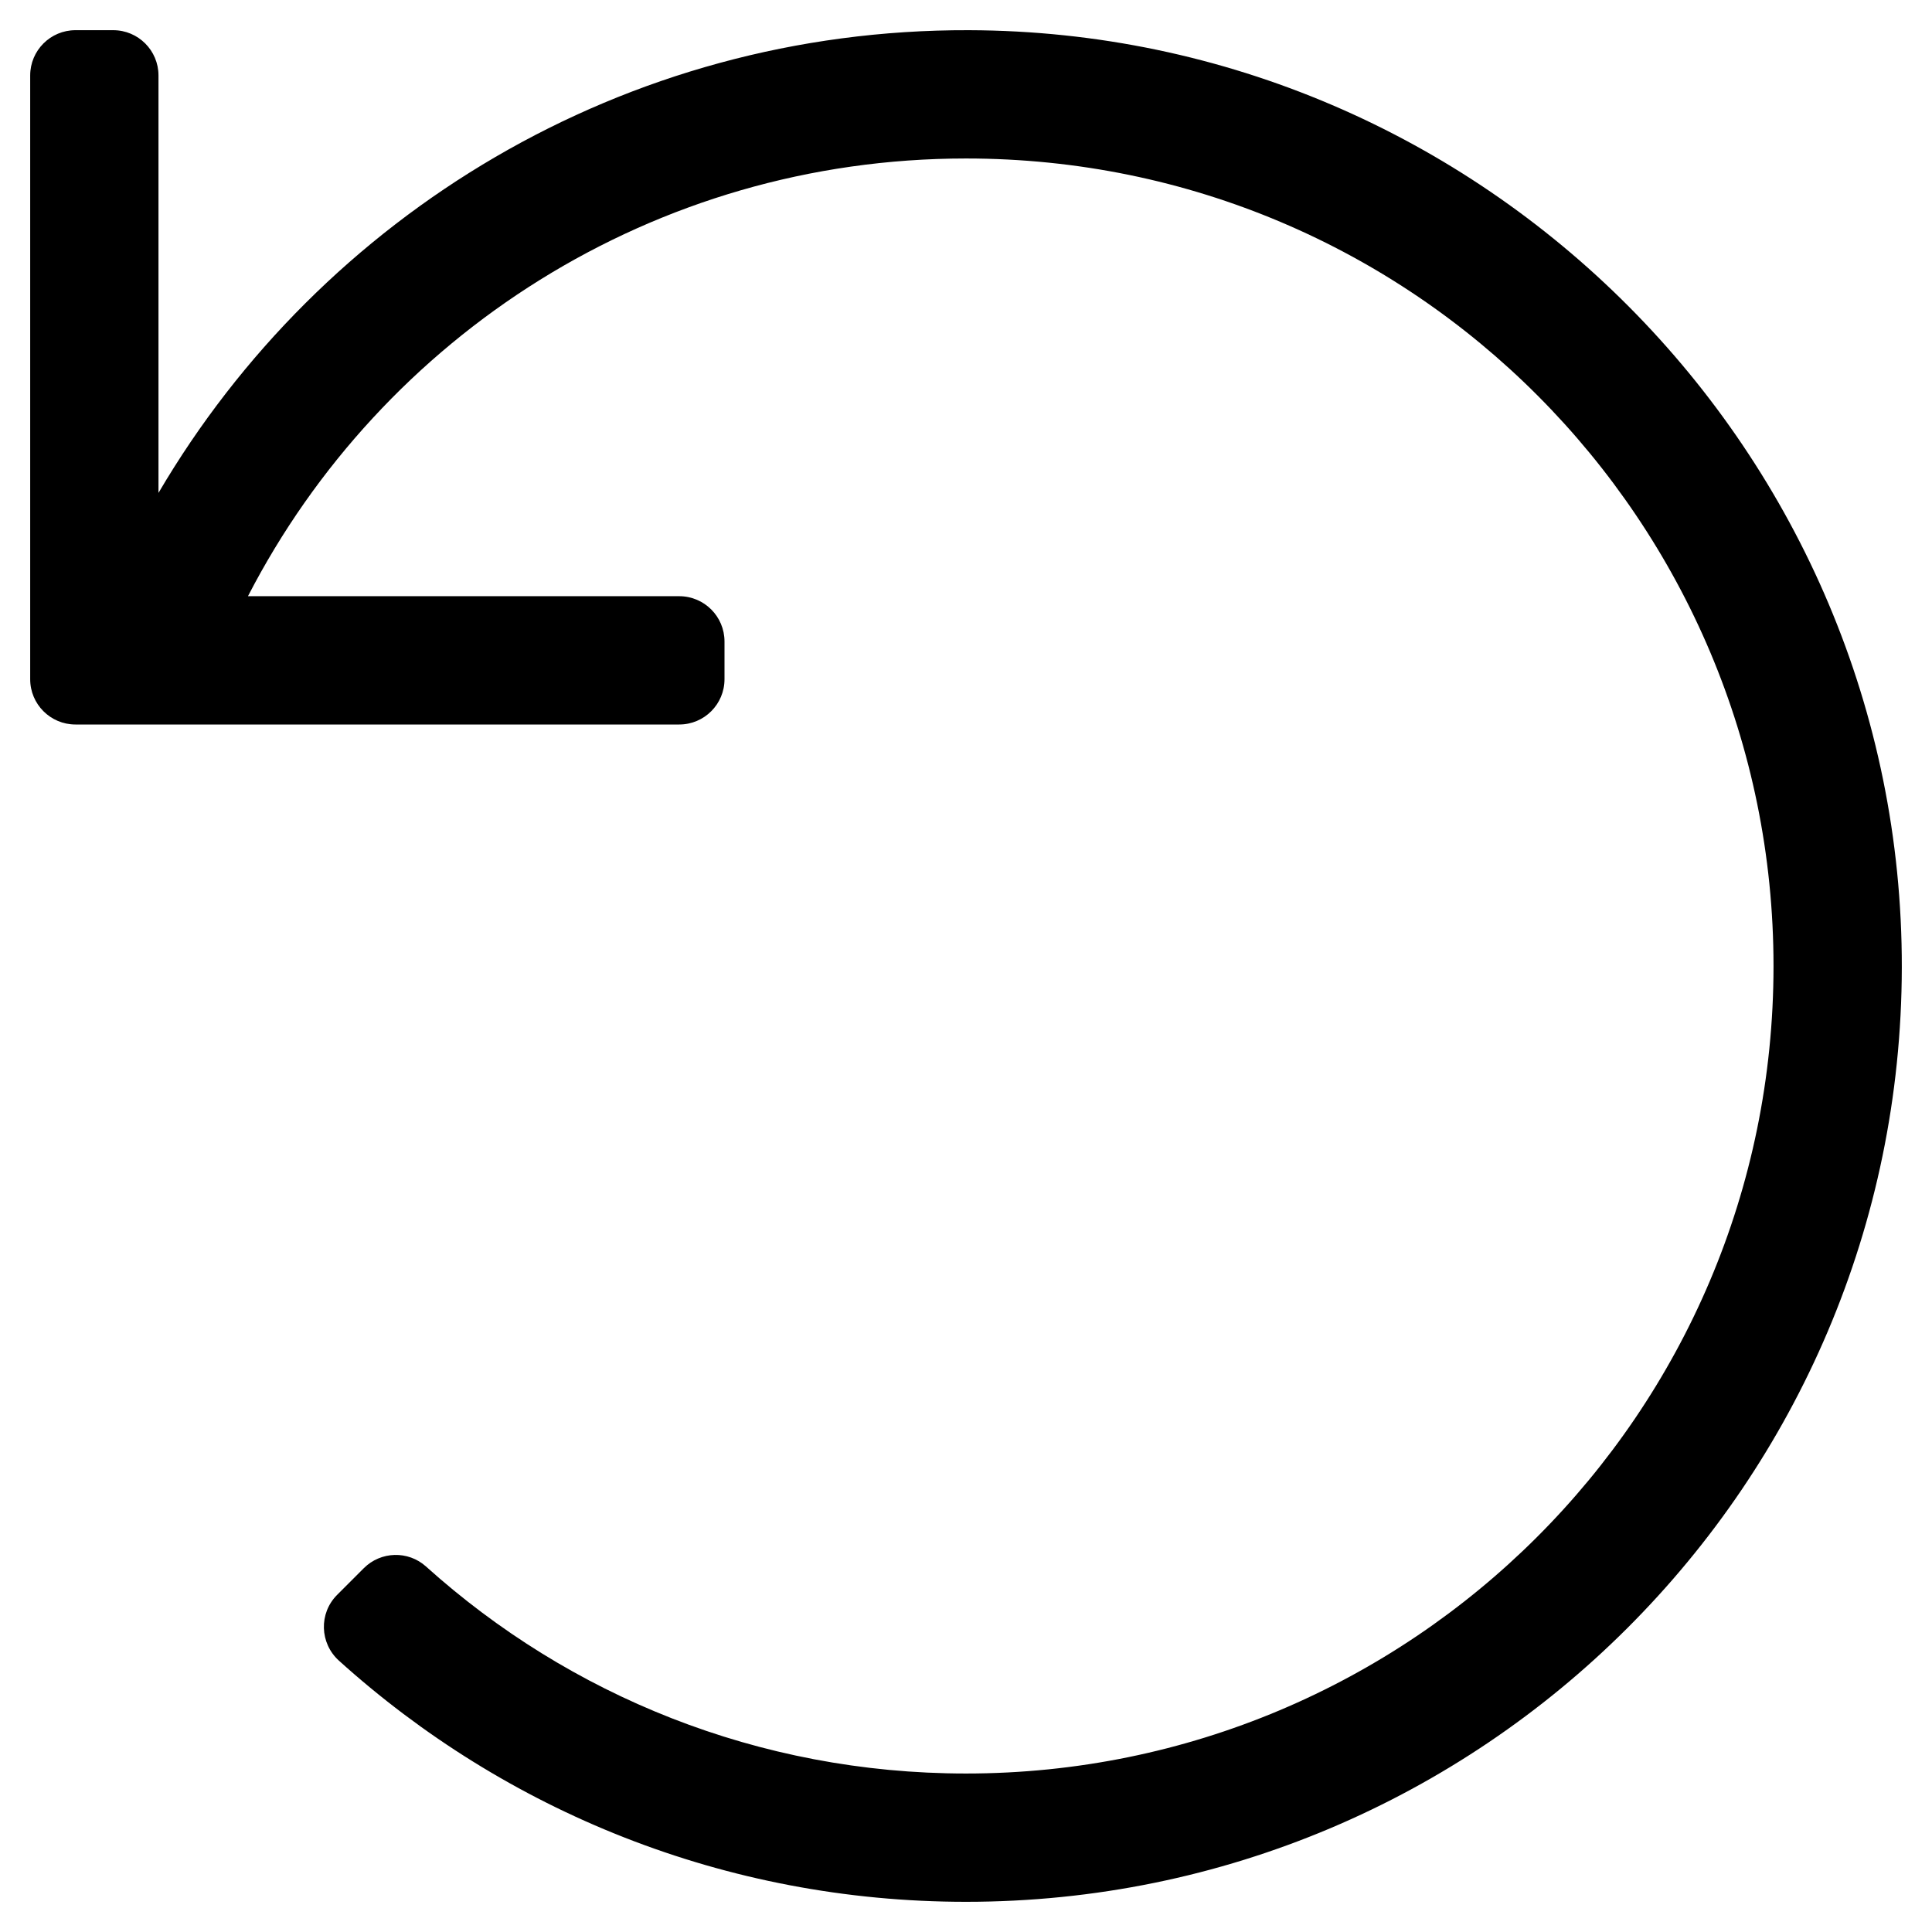
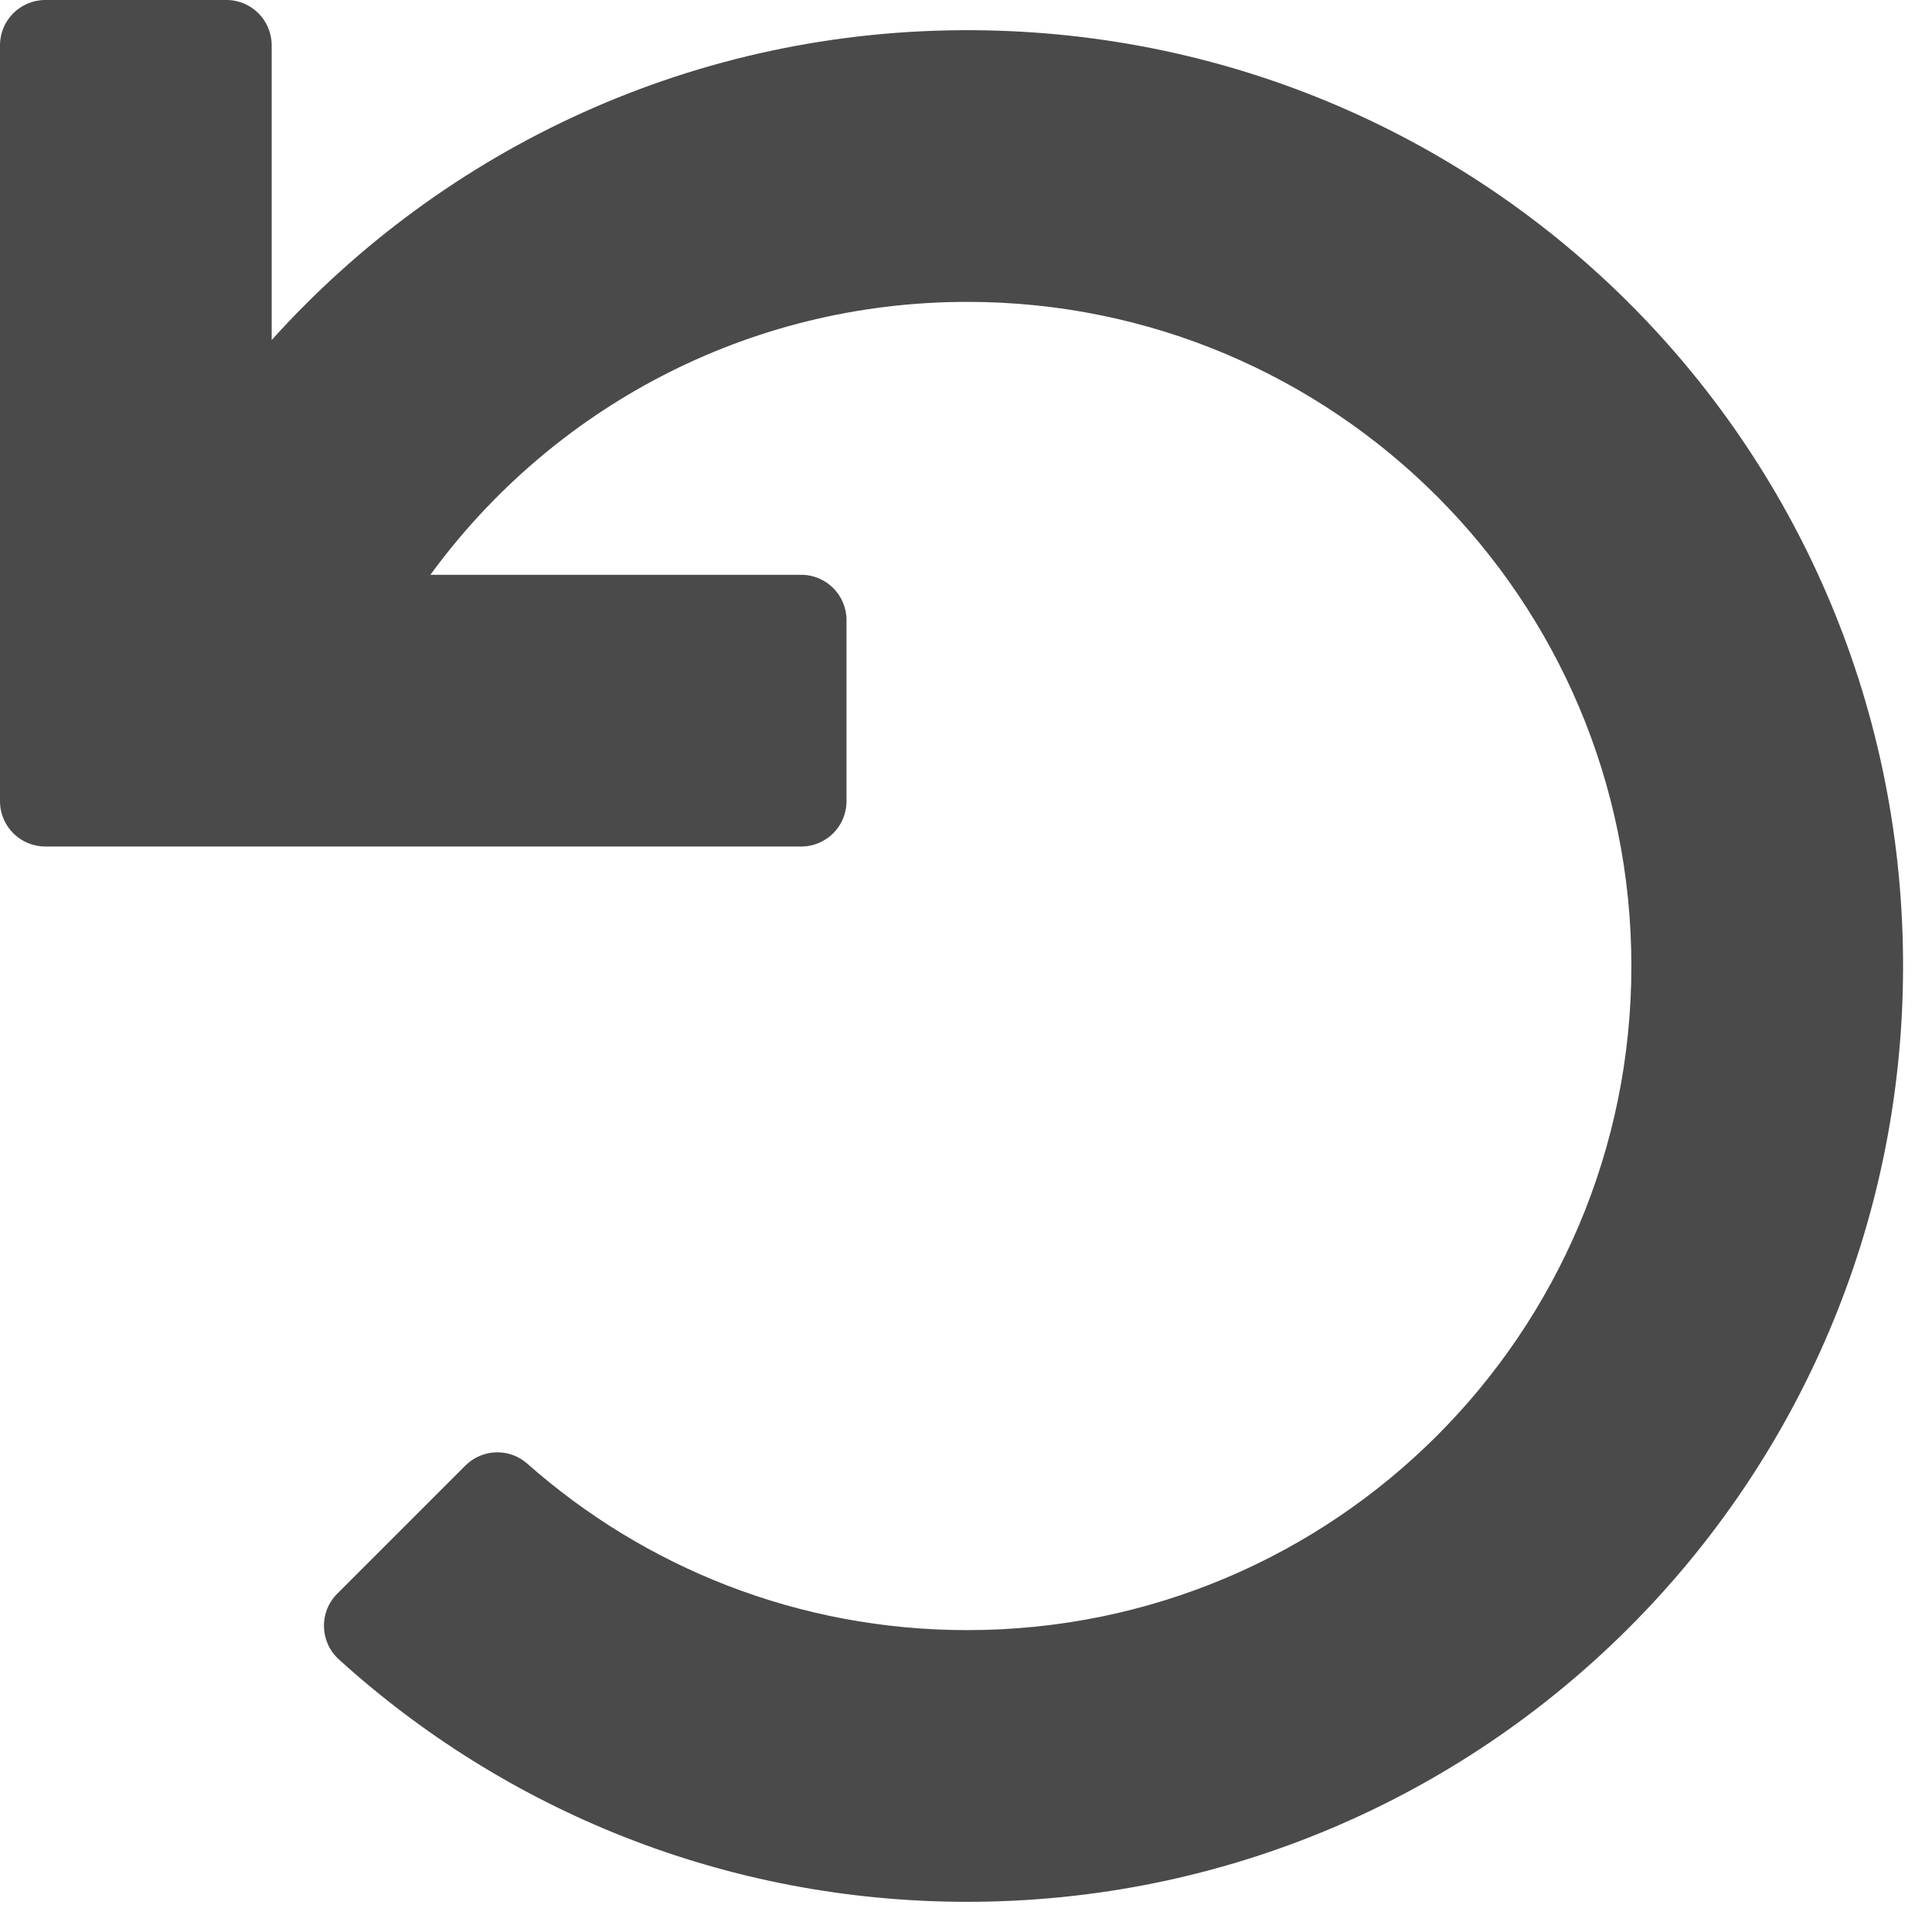
- <svg xmlns="http://www.w3.org/2000/svg" aria-hidden="true" data-prefix="fal" data-icon="undo" role="img" viewBox="0 0 512 512" class="svg-inline--fa fa-undo fa-w-16 fa-7x">
-   <path fill="#000000" d="M20 8h10c6.627 0 12 5.373 12 12v110.625C85.196 57.047 165.239 7.715 256.793 8.001 393.18 8.428 504.213 120.009 504 256.396 503.786 393.181 392.834 504 256 504c-63.926 0-122.202-24.187-166.178-63.908-5.113-4.618-5.354-12.561-.482-17.433l7.069-7.069c4.503-4.503 11.749-4.714 16.482-.454C150.782 449.238 200.935 470 256 470c117.744 0 214-95.331 214-214 0-117.744-95.331-214-214-214-82.862 0-154.737 47.077-190.289 116H180c6.627 0 12 5.373 12 12v10c0 6.627-5.373 12-12 12H20c-6.627 0-12-5.373-12-12V20c0-6.627 5.373-12 12-12z" class="" />
+ <svg xmlns="http://www.w3.org/2000/svg" aria-hidden="true" focusable="false" data-prefix="fas" data-icon="undo" role="img" viewBox="0 0 512 512" class="svg-inline--fa fa-undo fa-w-16 fa-7x">
+   <path fill="#4a4a4a" d="M212.333 224.333H12c-6.627 0-12-5.373-12-12V12C0 5.373 5.373 0 12 0h48c6.627 0 12 5.373 12 12v78.112C117.773 39.279 184.26 7.47 258.175 8.007c136.906.994 246.448 111.623 246.157 248.532C504.041 393.258 393.12 504 256.333 504c-64.089 0-122.496-24.313-166.51-64.215-5.099-4.622-5.334-12.554-.467-17.42l33.967-33.967c4.474-4.474 11.662-4.717 16.401-.525C170.76 415.336 211.58 432 256.333 432c97.268 0 176-78.716 176-176 0-97.267-78.716-176-176-176-58.496 0-110.28 28.476-142.274 72.333h98.274c6.627 0 12 5.373 12 12v48c0 6.627-5.373 12-12 12z" class="" />
</svg>
